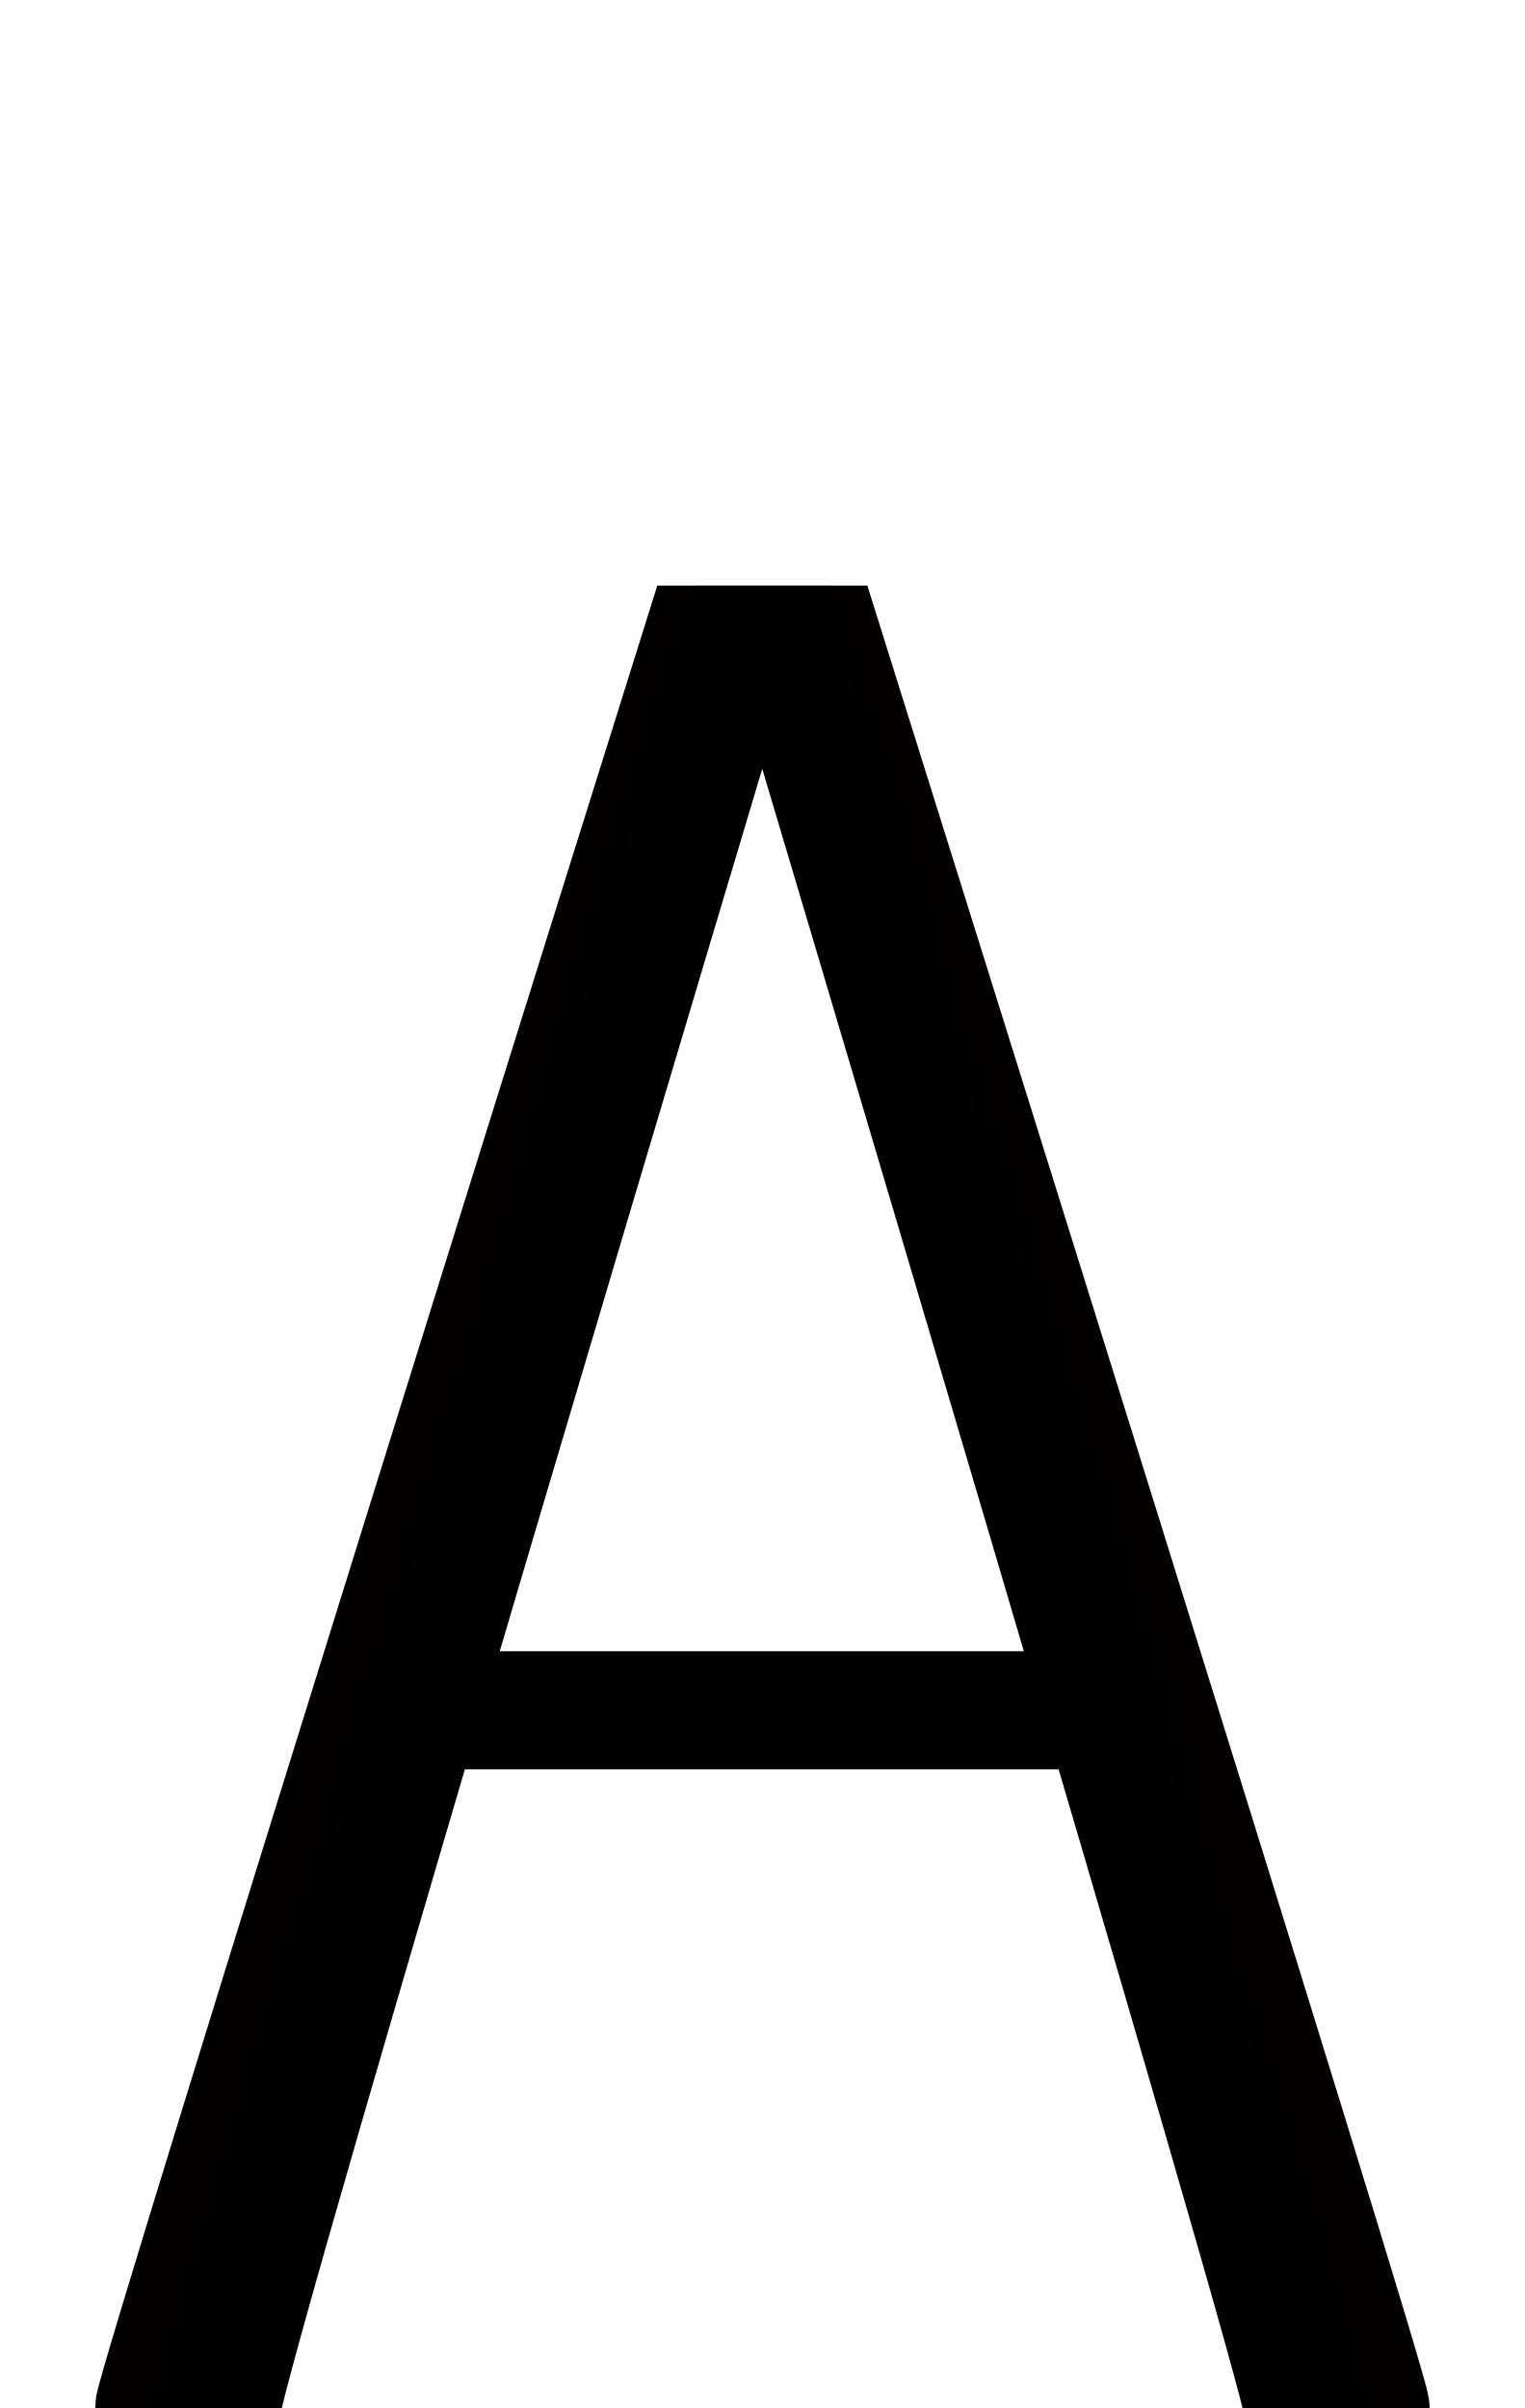
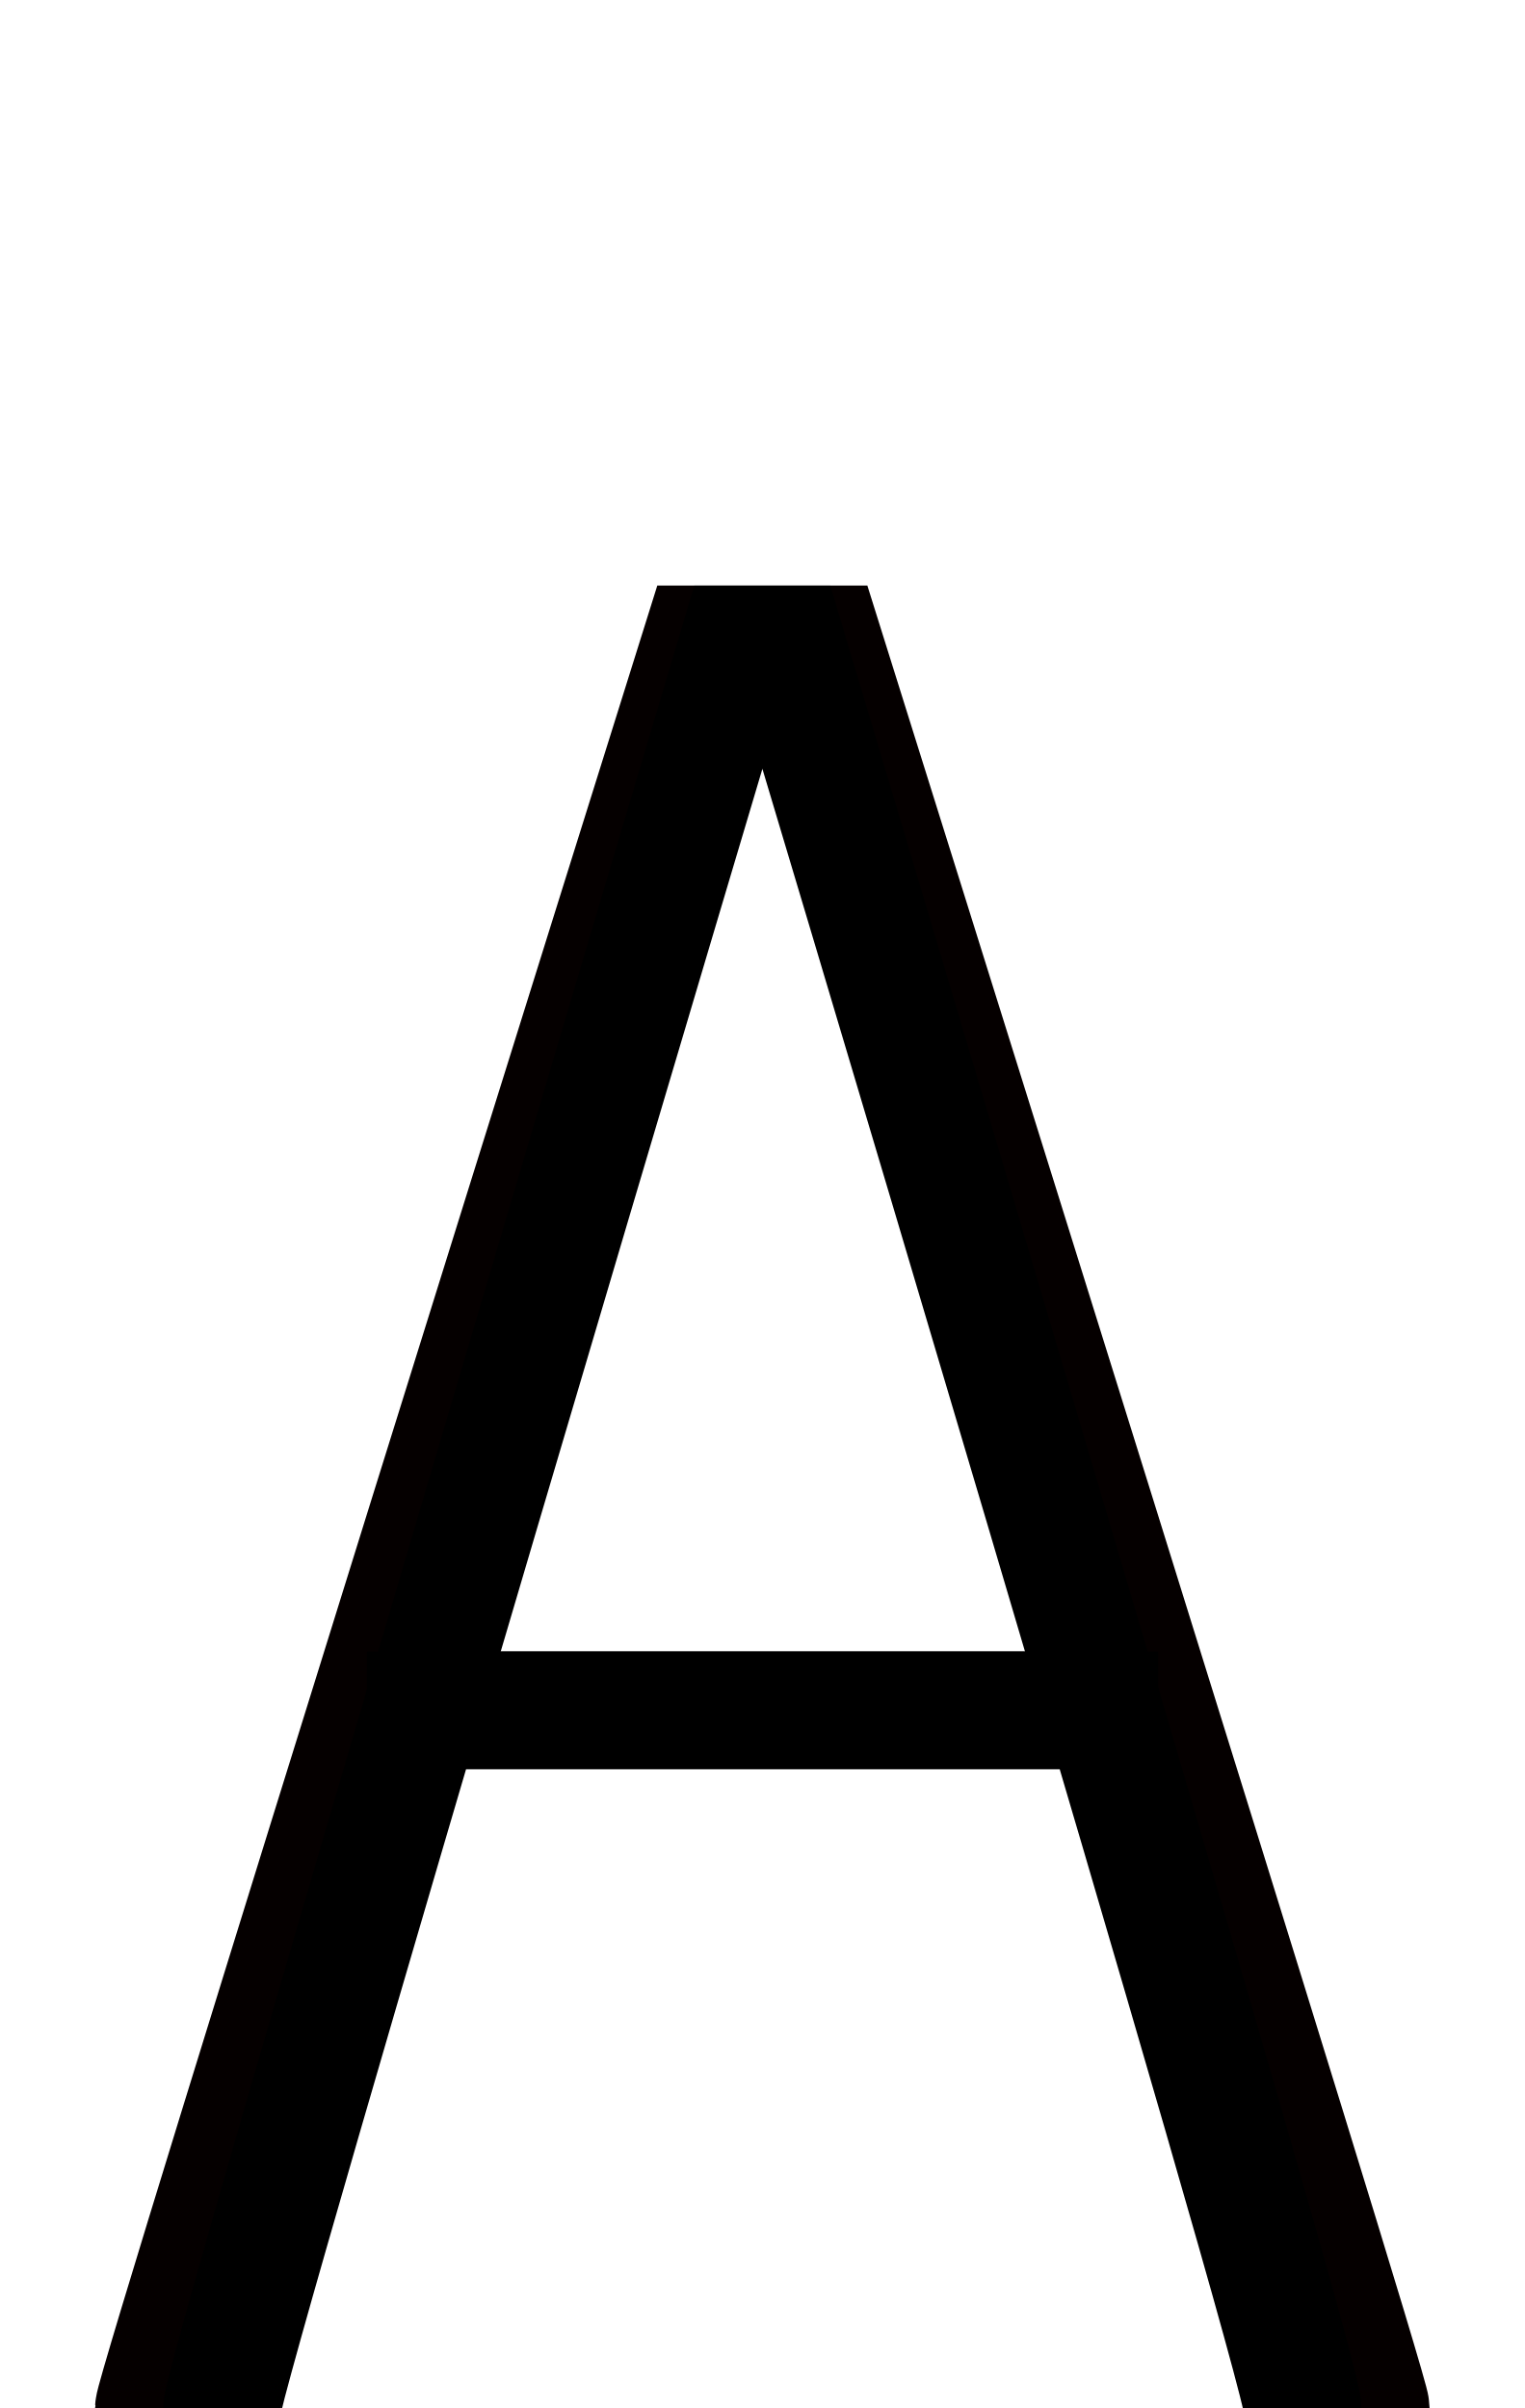
<svg xmlns="http://www.w3.org/2000/svg" version="1.1" viewBox="0 -288 1296 2048" id="svg6" width="1296" height="2048">
  <defs id="defs10" />
  <g id="layer1" style="display:none">
    <g transform="matrix(1,0,0,-1,0,1760)" id="g4" style="display:inline;fill:#00ffff">
      <path d="M 80,0 560,1552 H 744 L 1216,0 H 1048 L 894,536 H 397 L 240,0 Z m 357,672 h 418 l -207,720 z" id="path2" style="fill:#00ffff" />
    </g>
  </g>
  <g id="layer3" style="display:none">
    <g id="g4590">
      <path id="path824-3" d="M -357.865,1779.351 H 1342.733" style="display:inline;fill:none;fill-rule:evenodd;stroke:#ff0000;stroke-width:1.298px;stroke-linecap:butt;stroke-linejoin:miter;stroke-opacity:1" />
      <path id="path824-3-6" d="M -357.865,1759.351 H 1342.733" style="display:inline;fill:none;fill-rule:evenodd;stroke:#0000ff;stroke-width:1.298px;stroke-linecap:butt;stroke-linejoin:miter;stroke-opacity:1" />
      <path id="path824-3-6-7" d="m -357.865,594.351 1700.598,-10e-6" style="display:inline;fill:none;fill-rule:evenodd;stroke:#0000ff;stroke-width:1.298px;stroke-linecap:butt;stroke-linejoin:miter;stroke-opacity:1" />
      <path id="path824-3-6-7-3-6" d="m -357.865,134.351 1700.598,-10e-6" style="display:inline;fill:none;fill-rule:evenodd;stroke:#0000ff;stroke-width:1.298px;stroke-linecap:butt;stroke-linejoin:miter;stroke-opacity:1" />
      <path id="path824-3-6-7-3-6-3" d="m -357.865,209.351 1700,-10e-6" style="display:inline;fill:none;fill-rule:evenodd;stroke:#00ff00;stroke-width:1.298px;stroke-linecap:butt;stroke-linejoin:miter;stroke-opacity:1" />
      <text id="text5148" y="202.16" x="-158.008" style="font-style:normal;font-weight:normal;font-size:40px;line-height:10.667px;font-family:sans-serif;letter-spacing:0px;word-spacing:0px;fill:#000000;fill-opacity:1;stroke:none;stroke-width:1px;stroke-linecap:butt;stroke-linejoin:miter;stroke-opacity:1" xml:space="preserve">
        <tspan style="font-size:26.667px;fill:#00ff00" y="202.16" x="-158.008" id="tspan5146">1550</tspan>
      </text>
      <text id="text5148-5" y="126.16" x="-158.008" style="font-style:normal;font-weight:normal;font-size:40px;line-height:10.667px;font-family:sans-serif;letter-spacing:0px;word-spacing:0px;fill:#0000ff;fill-opacity:1;stroke:none;stroke-width:1px;stroke-linecap:butt;stroke-linejoin:miter;stroke-opacity:1" xml:space="preserve">
        <tspan style="font-size:26.667px;fill:#0000ff" y="126.16" x="-158.008" id="tspan5146-3">1625</tspan>
      </text>
      <text id="text5148-5-5" y="586.16" x="-158.008" style="font-style:normal;font-weight:normal;font-size:40px;line-height:10.667px;font-family:sans-serif;letter-spacing:0px;word-spacing:0px;fill:#0000ff;fill-opacity:1;stroke:none;stroke-width:1px;stroke-linecap:butt;stroke-linejoin:miter;stroke-opacity:1" xml:space="preserve">
        <tspan style="font-size:26.667px;fill:#0000ff" y="586.16" x="-158.008" id="tspan5146-3-6">1165</tspan>
      </text>
      <path id="path824-3-6-7-3-6-3-1" d="m -357.865,259.351 1700,-10e-6" style="display:inline;fill:none;fill-rule:evenodd;stroke:#999999;stroke-width:1.298px;stroke-linecap:butt;stroke-linejoin:miter;stroke-opacity:1" />
      <text id="text5148-2" y="254.16" x="-158.008" style="font-style:normal;font-weight:normal;font-size:40px;line-height:10.667px;font-family:sans-serif;letter-spacing:0px;word-spacing:0px;fill:#000000;fill-opacity:1;stroke:none;stroke-width:1px;stroke-linecap:butt;stroke-linejoin:miter;stroke-opacity:1" xml:space="preserve">
        <tspan style="font-size:26.667px;fill:#999999" y="254.16" x="-158.008" id="tspan5146-7">1550</tspan>
      </text>
      <path id="path824-3-6-7-3-6-3-1-0" d="m -357.865,1709.351 1700,-1e-4" style="display:inline;fill:none;fill-rule:evenodd;stroke:#999999;stroke-width:1.298px;stroke-linecap:butt;stroke-linejoin:miter;stroke-opacity:1" />
      <text id="text5148-2-9" y="1704.16" x="-128.008" style="font-style:normal;font-weight:normal;font-size:40px;line-height:10.667px;font-family:sans-serif;letter-spacing:0px;word-spacing:0px;fill:#000000;fill-opacity:1;stroke:none;stroke-width:1px;stroke-linecap:butt;stroke-linejoin:miter;stroke-opacity:1" xml:space="preserve">
        <tspan style="font-size:26.667px;fill:#999999" y="1704.16" x="-128.008" id="tspan5146-7-3">50</tspan>
      </text>
      <text id="text5148-2-9-6" y="1752.16" x="-112.008" style="font-style:normal;font-weight:normal;font-size:40px;line-height:10.667px;font-family:sans-serif;letter-spacing:0px;word-spacing:0px;fill:#000000;fill-opacity:1;stroke:none;stroke-width:1px;stroke-linecap:butt;stroke-linejoin:miter;stroke-opacity:1" xml:space="preserve">
        <tspan style="font-size:26.667px;fill:#0000ff" y="1752.16" x="-112.008" id="tspan5146-7-3-0">0</tspan>
      </text>
    </g>
  </g>
  <g id="layer2" style="display:inline">
-     <path style="fill:none;fill-rule:evenodd;stroke:#050000;stroke-width:100;stroke-linecap:butt;stroke-linejoin:miter;stroke-miterlimit:4;stroke-dasharray:none;stroke-opacity:1" d="m 1165.646,1760 c 0,-17.599 -464.814,-1500 -464.814,-1500 L 595.661,260 c 0,0 -464.814,1482.401 -464.814,1500" id="path5109-6" class="ext" />
-     <path style="fill:none;fill-rule:evenodd;stroke:#000000;stroke-width:100;stroke-linecap:butt;stroke-linejoin:miter;stroke-miterlimit:4;stroke-dasharray:none;stroke-opacity:1" d="m 1107.646,1760 c 0,-28.446 -438.814,-1500 -438.814,-1500 L 627.661,260 c 0,0 -438.814,1463.96 -438.814,1500" id="path5109-3-2" class="int" />
+     <path style="fill:none;fill-rule:evenodd;stroke:#050000;stroke-width:100;stroke-linecap:butt;stroke-linejoin:miter;stroke-miterlimit:4;stroke-dasharray:none;stroke-opacity:1" d="m 130.847,1760 c 0,-17.599 464.814,-1500 464.814,-1500 L 700.833,260 c 0,0 464.814,1482.401 464.814,1500" id="path5109-6" class="ext" />
+     <path style="fill:none;fill-rule:evenodd;stroke:#000000;stroke-width:100;stroke-linecap:butt;stroke-linejoin:miter;stroke-miterlimit:4;stroke-dasharray:none;stroke-opacity:1" d="m 188.847,1760 c 0,-28.446 438.814,-1500 438.814,-1500 L 668.833,260 c 0,0 438.814,1463.96 438.814,1500" id="path5109-3-2" class="int" />
    <path style="fill:none;fill-rule:evenodd;stroke:#000000;stroke-width:100;stroke-linecap:butt;stroke-linejoin:miter;stroke-miterlimit:4;stroke-dasharray:none;stroke-opacity:1" d="M 357.204,1166.576 H 938.712" id="path5288" class="int" />
    <path style="fill:none;fill-rule:evenodd;stroke:#000000;stroke-width:100;stroke-linecap:butt;stroke-linejoin:miter;stroke-miterlimit:4;stroke-dasharray:none;stroke-opacity:1" d="M 311.966,1166.576 H 984.847" id="path5288-3" class="ext" />
  </g>
  <g id="layer4" style="display:none">
    <path style="fill:none;fill-rule:evenodd;stroke:#000000;stroke-width:100;stroke-linecap:butt;stroke-linejoin:miter;stroke-miterlimit:4;stroke-dasharray:none;stroke-opacity:1" d="M 647.374,1760 V 260 h 183.541" id="path4521" class="ext" />
  </g>
</svg>
